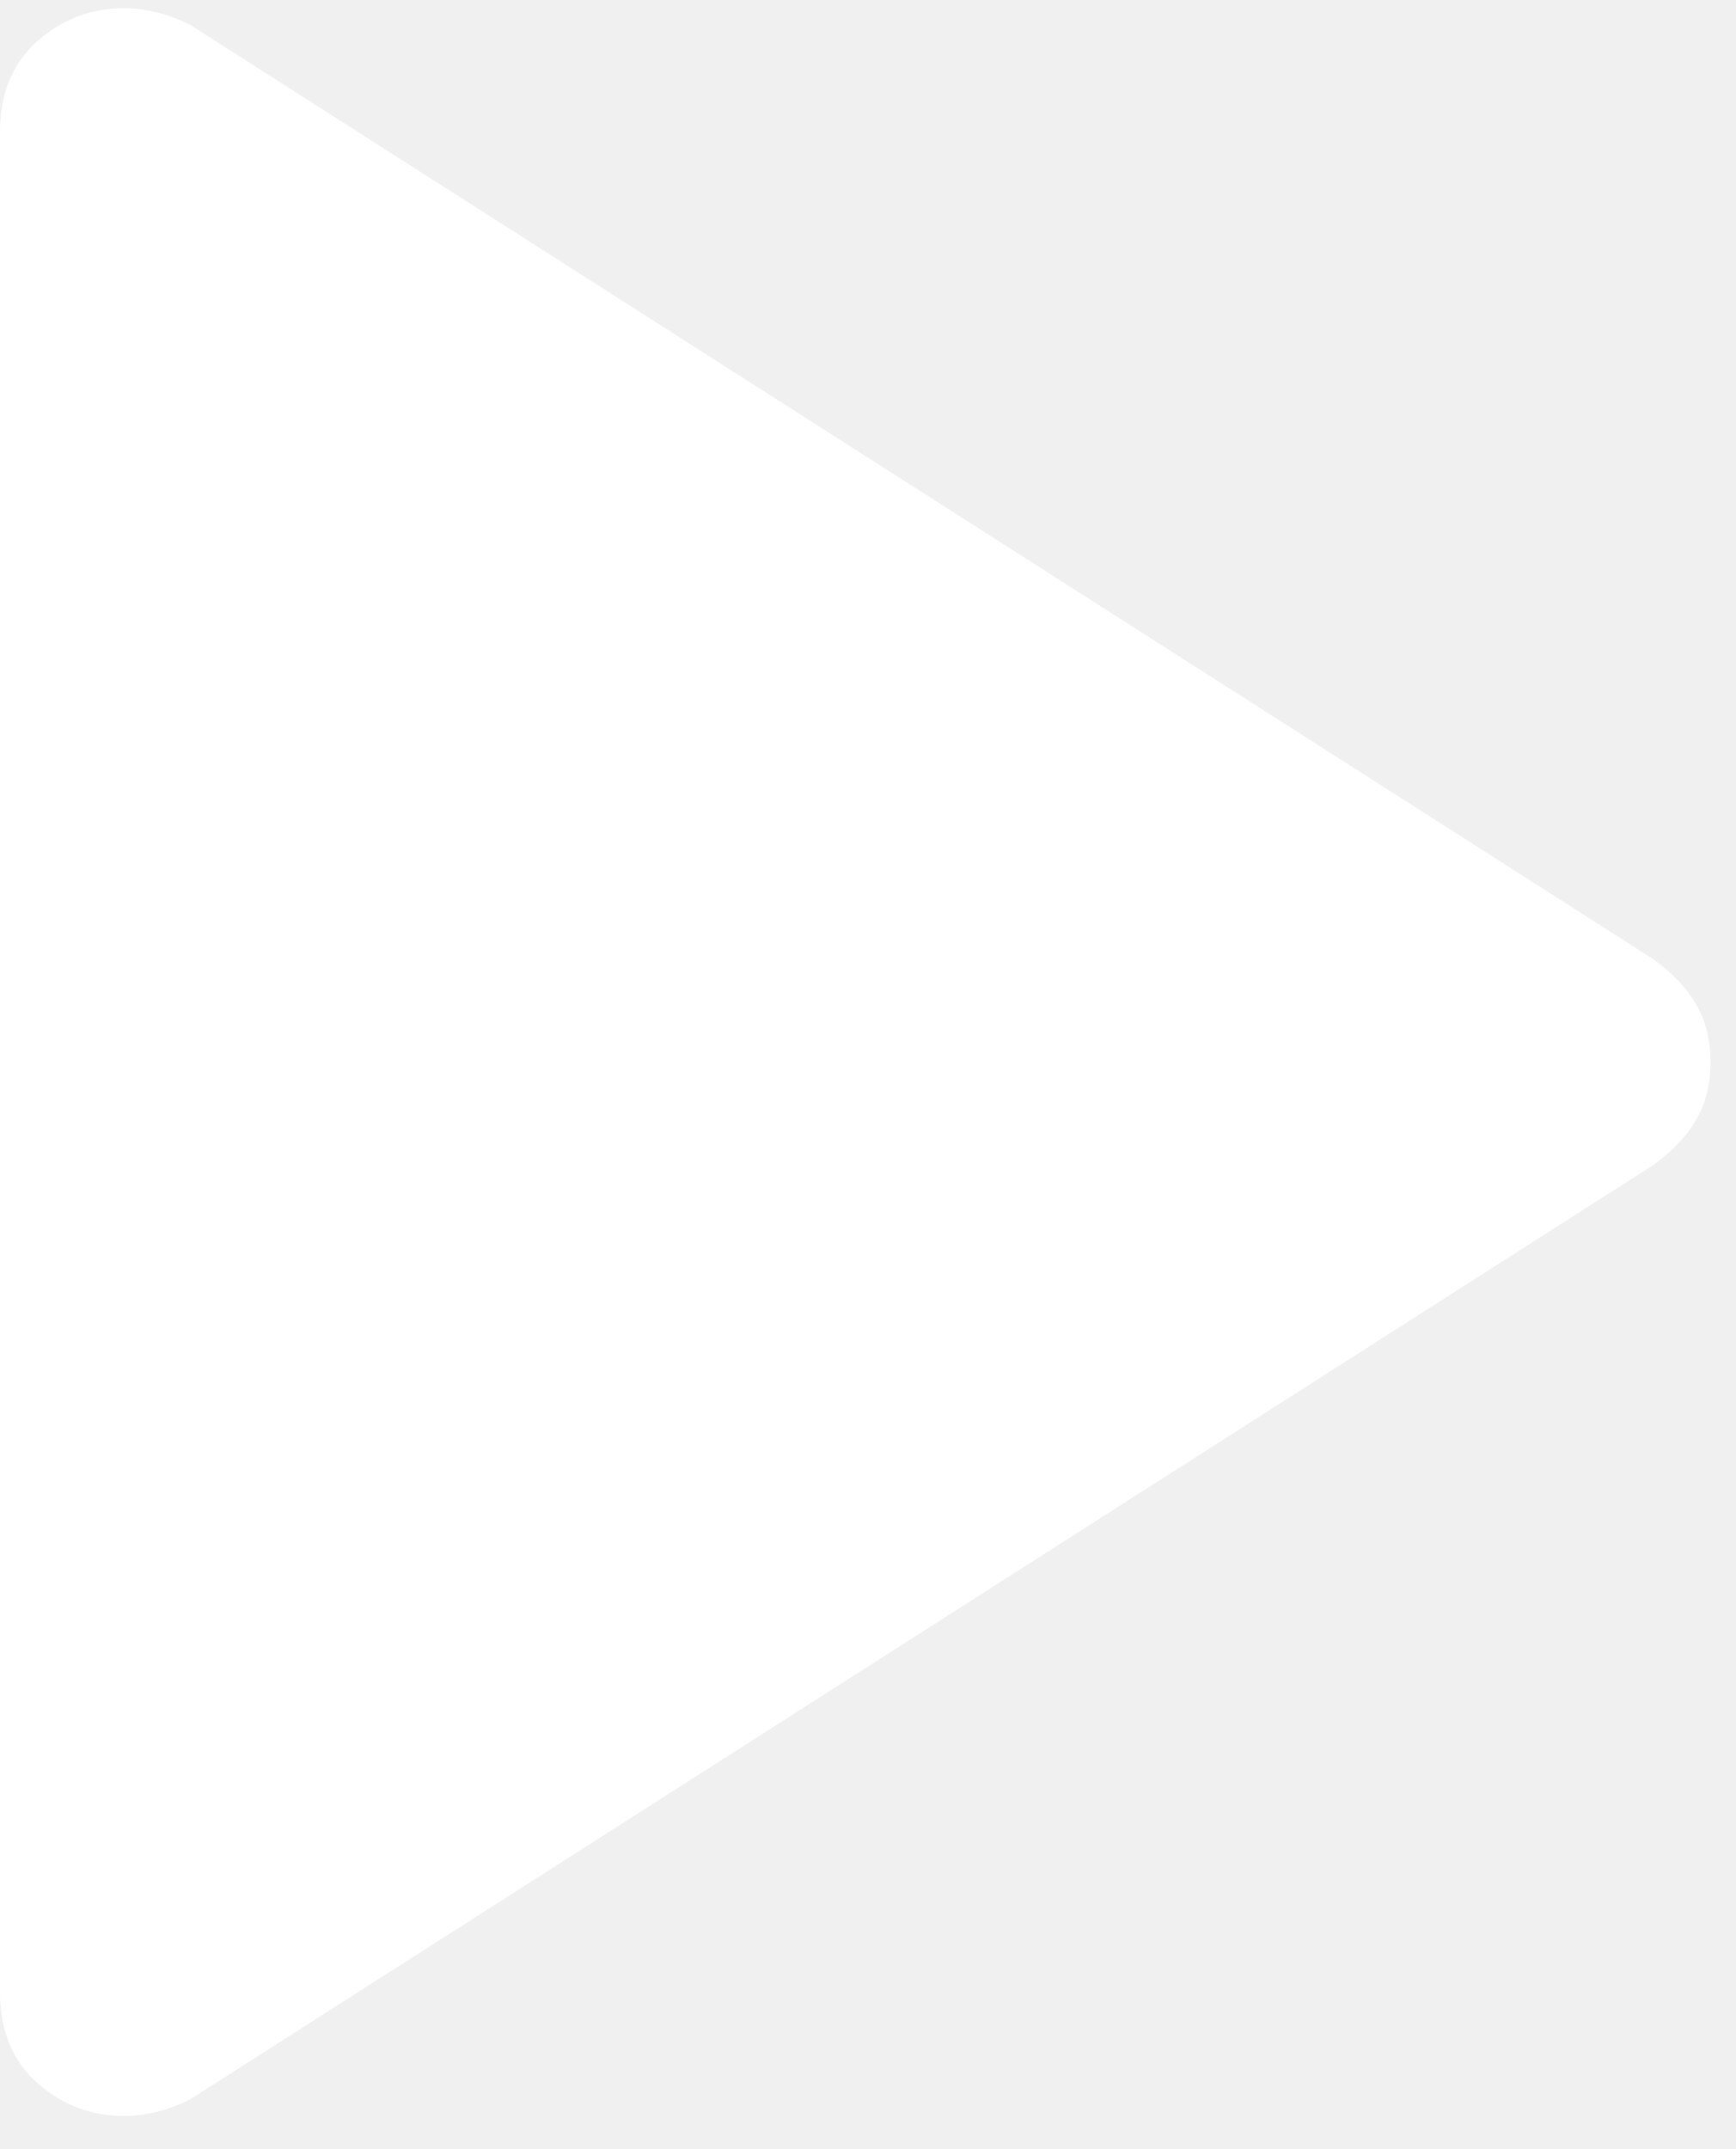
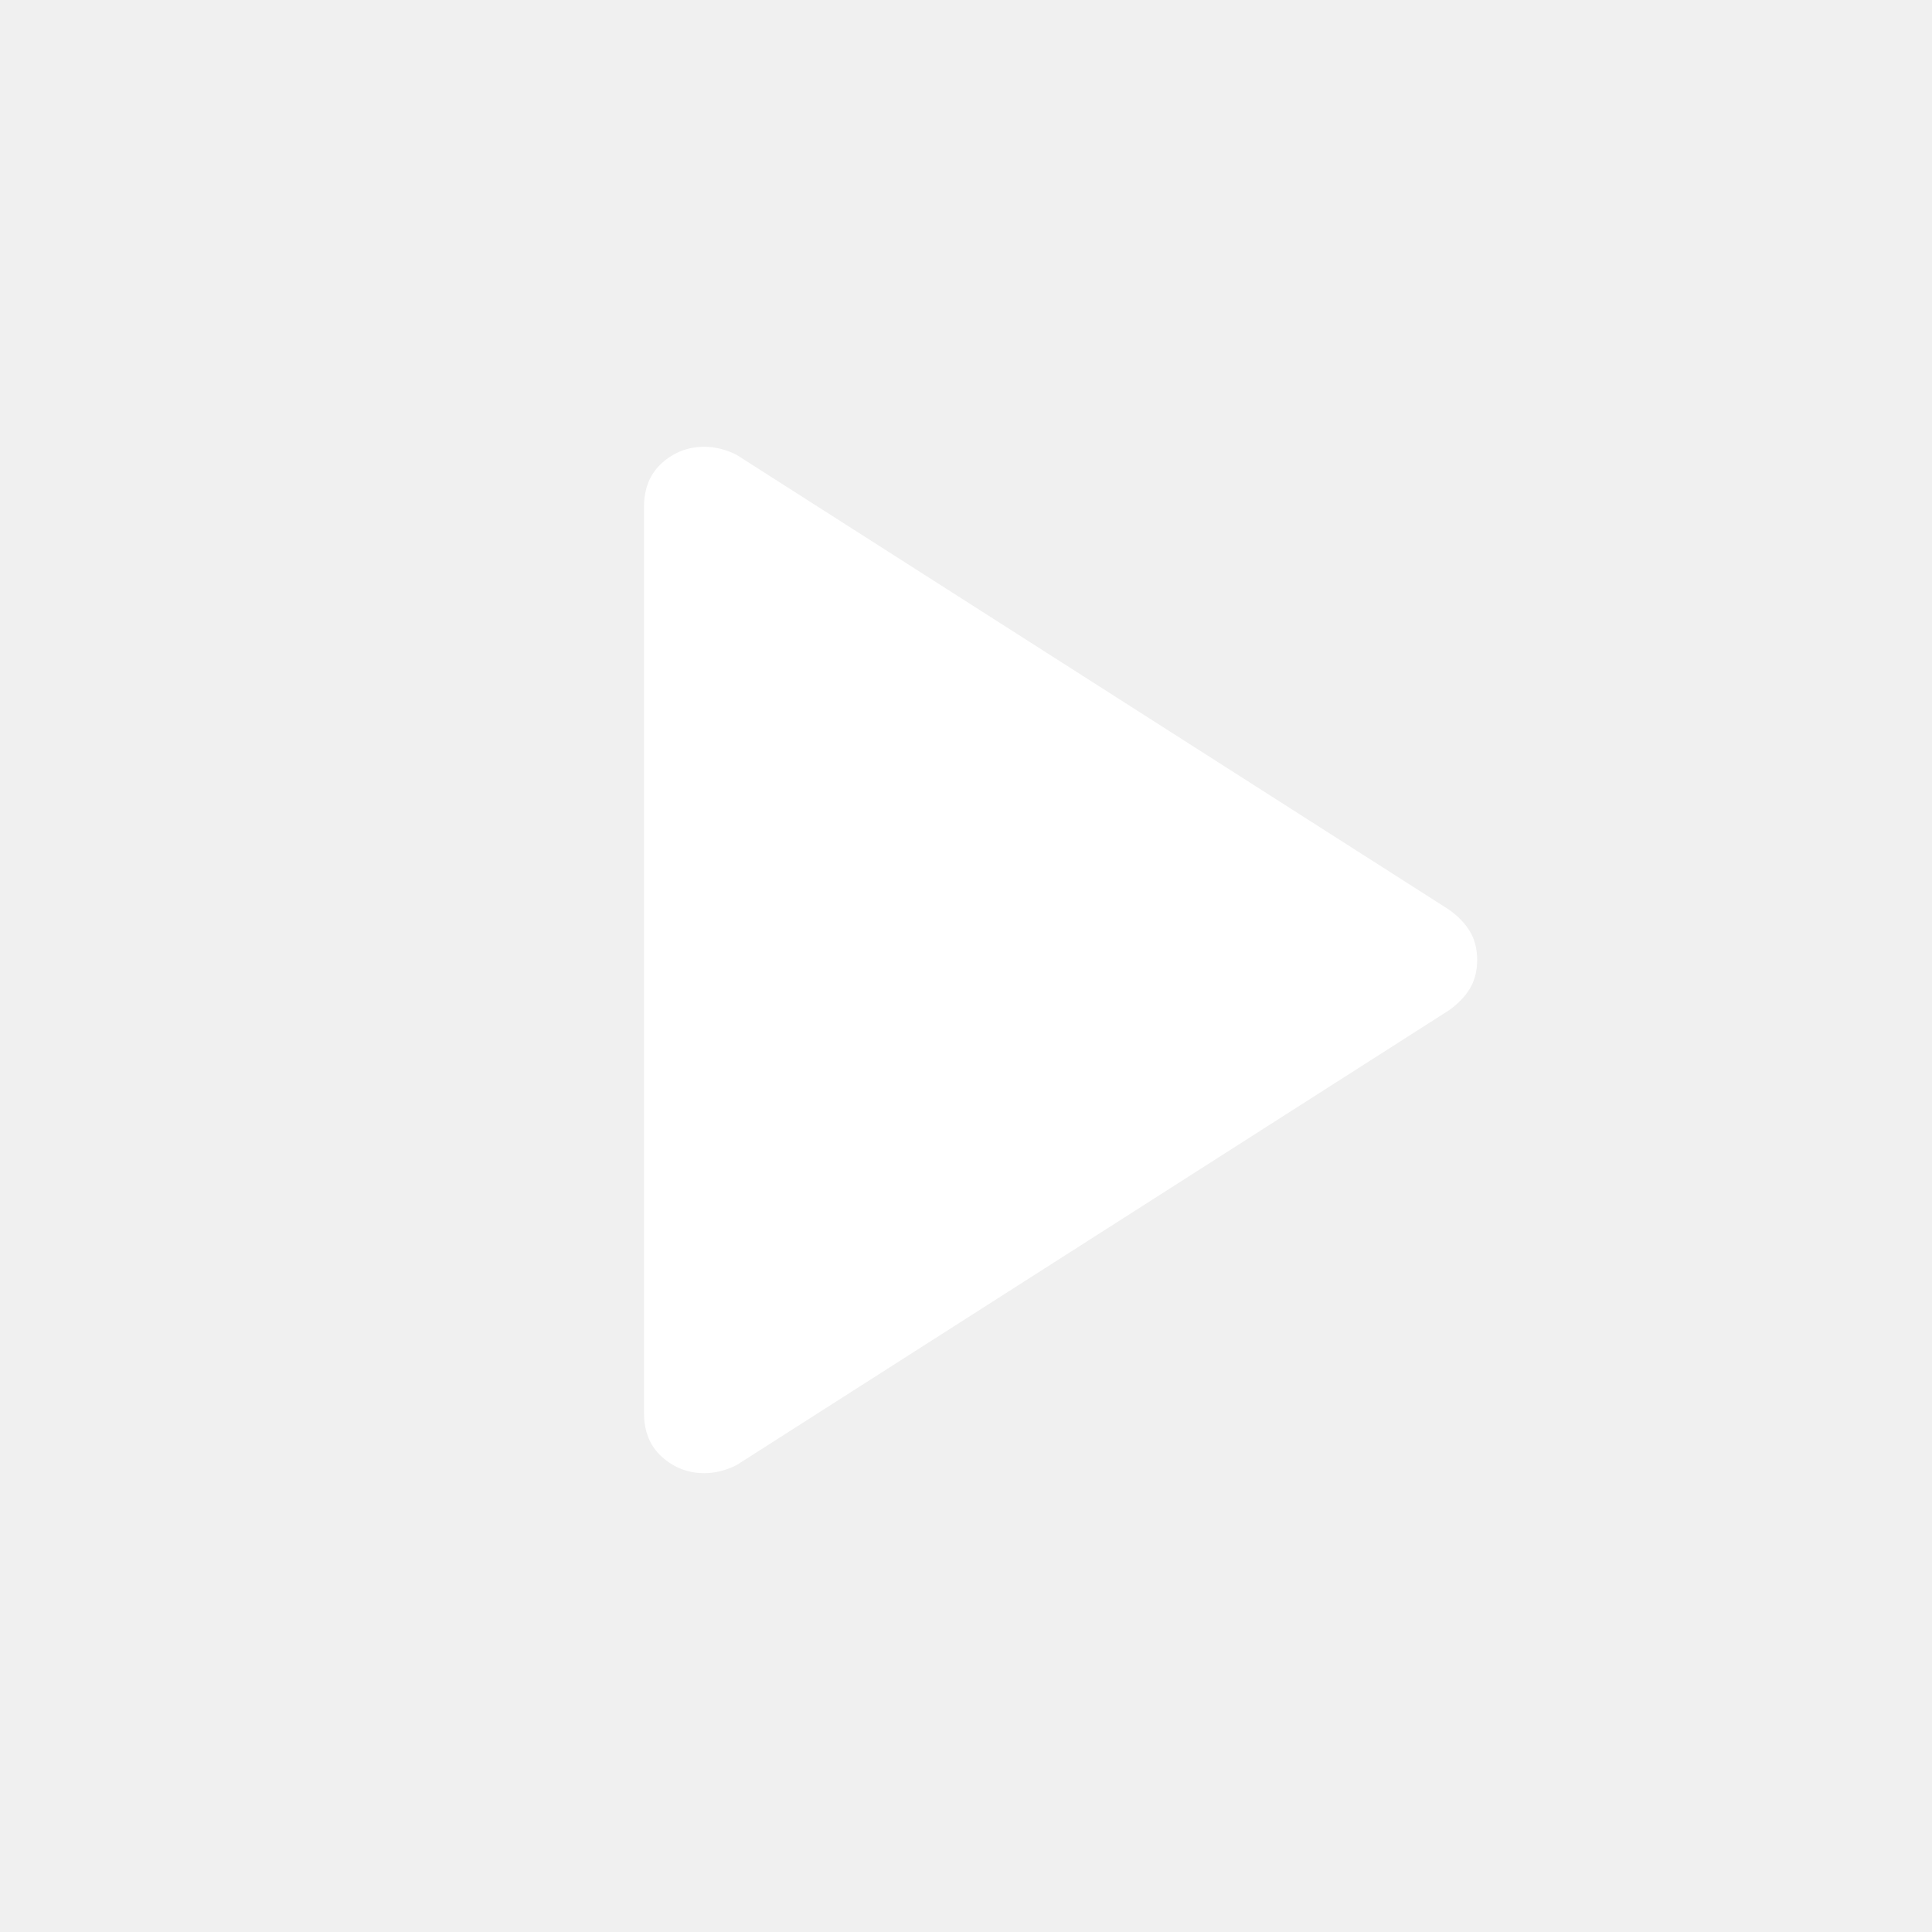
- <svg xmlns="http://www.w3.org/2000/svg" width="21" height="26" viewBox="0 0 21 26" fill="none">
-   <path d="M0 24.1V1.6C0 1.133 0.15 0.767 0.45 0.5C0.75 0.233 1.1 0.1 1.5 0.1C1.633 0.1 1.767 0.117 1.9 0.15C2.033 0.183 2.167 0.233 2.3 0.3L20 11.6C20.233 11.767 20.408 11.95 20.525 12.15C20.642 12.35 20.7 12.583 20.7 12.85C20.7 13.117 20.642 13.35 20.525 13.55C20.408 13.75 20.233 13.933 20 14.1L2.3 25.4C2.167 25.467 2.033 25.517 1.9 25.55C1.767 25.583 1.633 25.6 1.5 25.6C1.1 25.6 0.75 25.467 0.45 25.2C0.15 24.933 0 24.567 0 24.1Z" fill="white" />
+ <svg xmlns="http://www.w3.org/2000/svg" width="48" height="48" viewBox="0 0 48 48" fill="none">
+   <mask id="mask0_65_84" style="mask-type:alpha" maskUnits="userSpaceOnUse" x="0" y="0" width="48" height="48">
+     <rect width="48" height="48" fill="#D9D9D9" />
+   </mask>
+   <g mask="url(#mask0_65_84)">
+     <path d="M16 35.1V12.6C16 12.133 16.15 11.767 16.45 11.5C16.75 11.233 17.1 11.1 17.5 11.1C17.633 11.1 17.767 11.117 17.9 11.15C18.033 11.183 18.167 11.233 18.3 11.3L36 22.6C36.233 22.767 36.408 22.95 36.525 23.15C36.642 23.35 36.7 23.583 36.7 23.85C36.7 24.117 36.642 24.35 36.525 24.55C36.408 24.75 36.233 24.933 36 25.1L18.3 36.4C18.167 36.467 18.033 36.517 17.9 36.55C17.767 36.583 17.633 36.6 17.5 36.6C17.1 36.6 16.75 36.467 16.45 36.2C16.15 35.933 16 35.567 16 35.1Z" fill="white" />
+   </g>
</svg>
